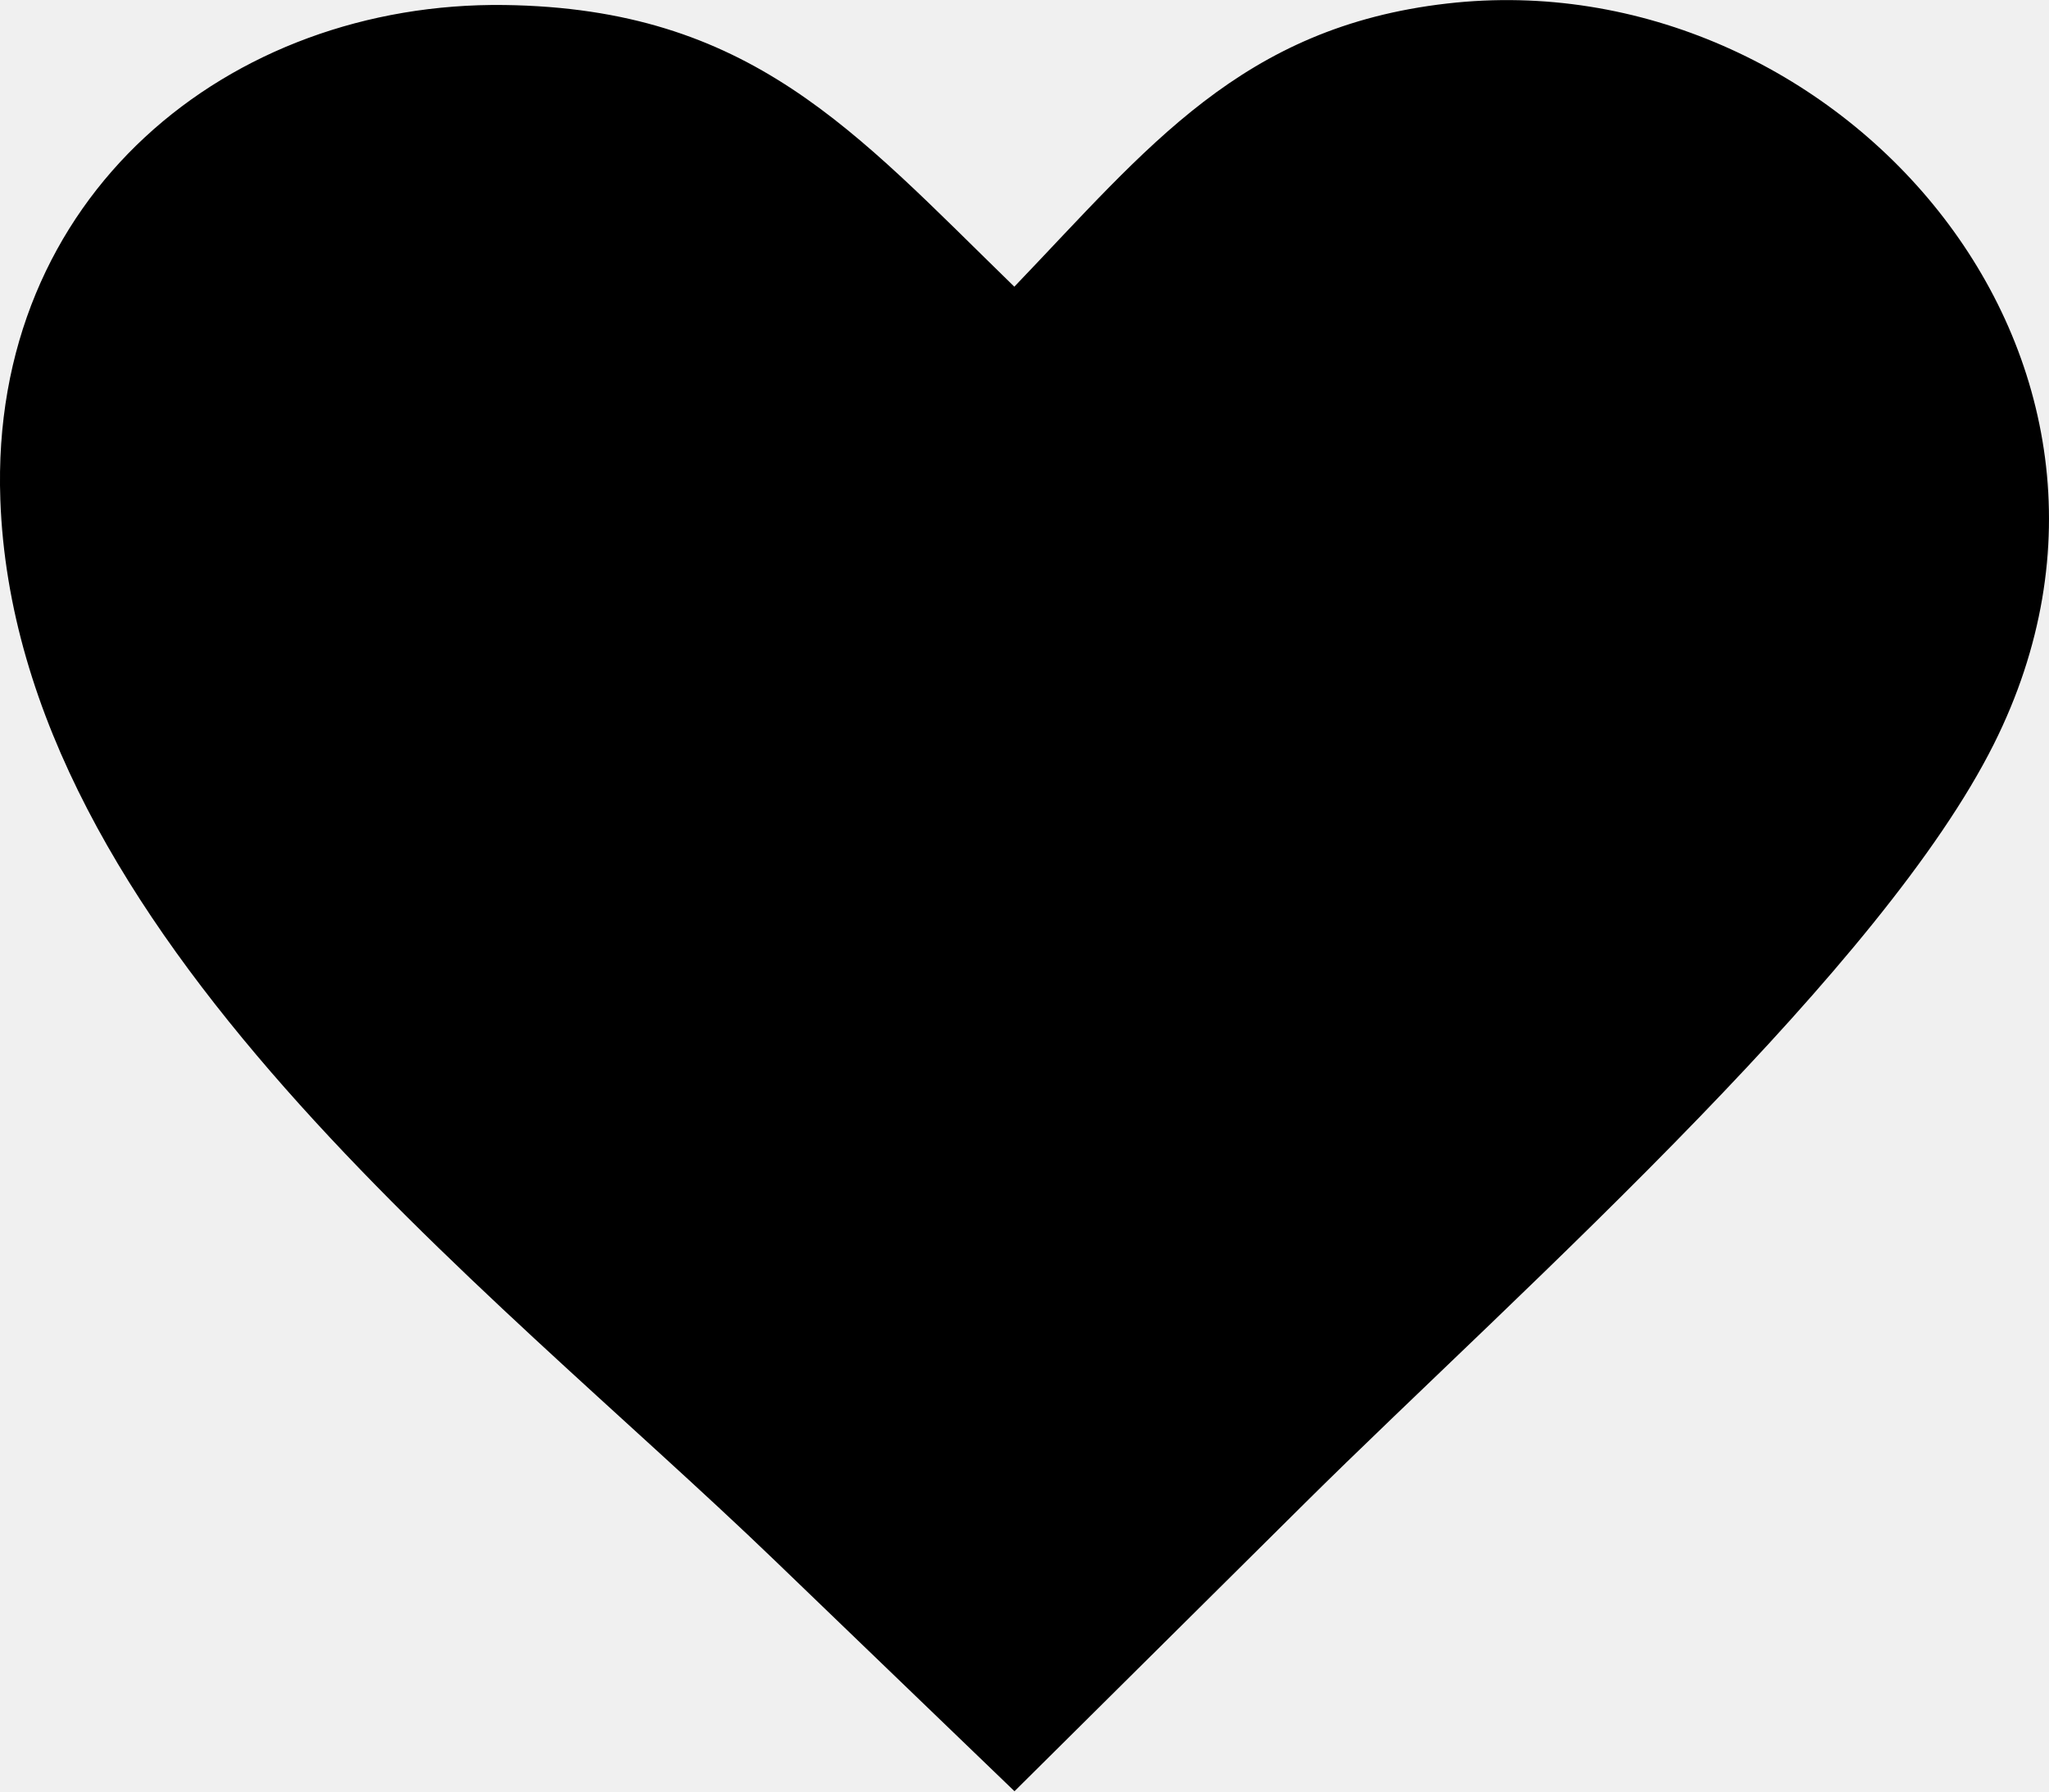
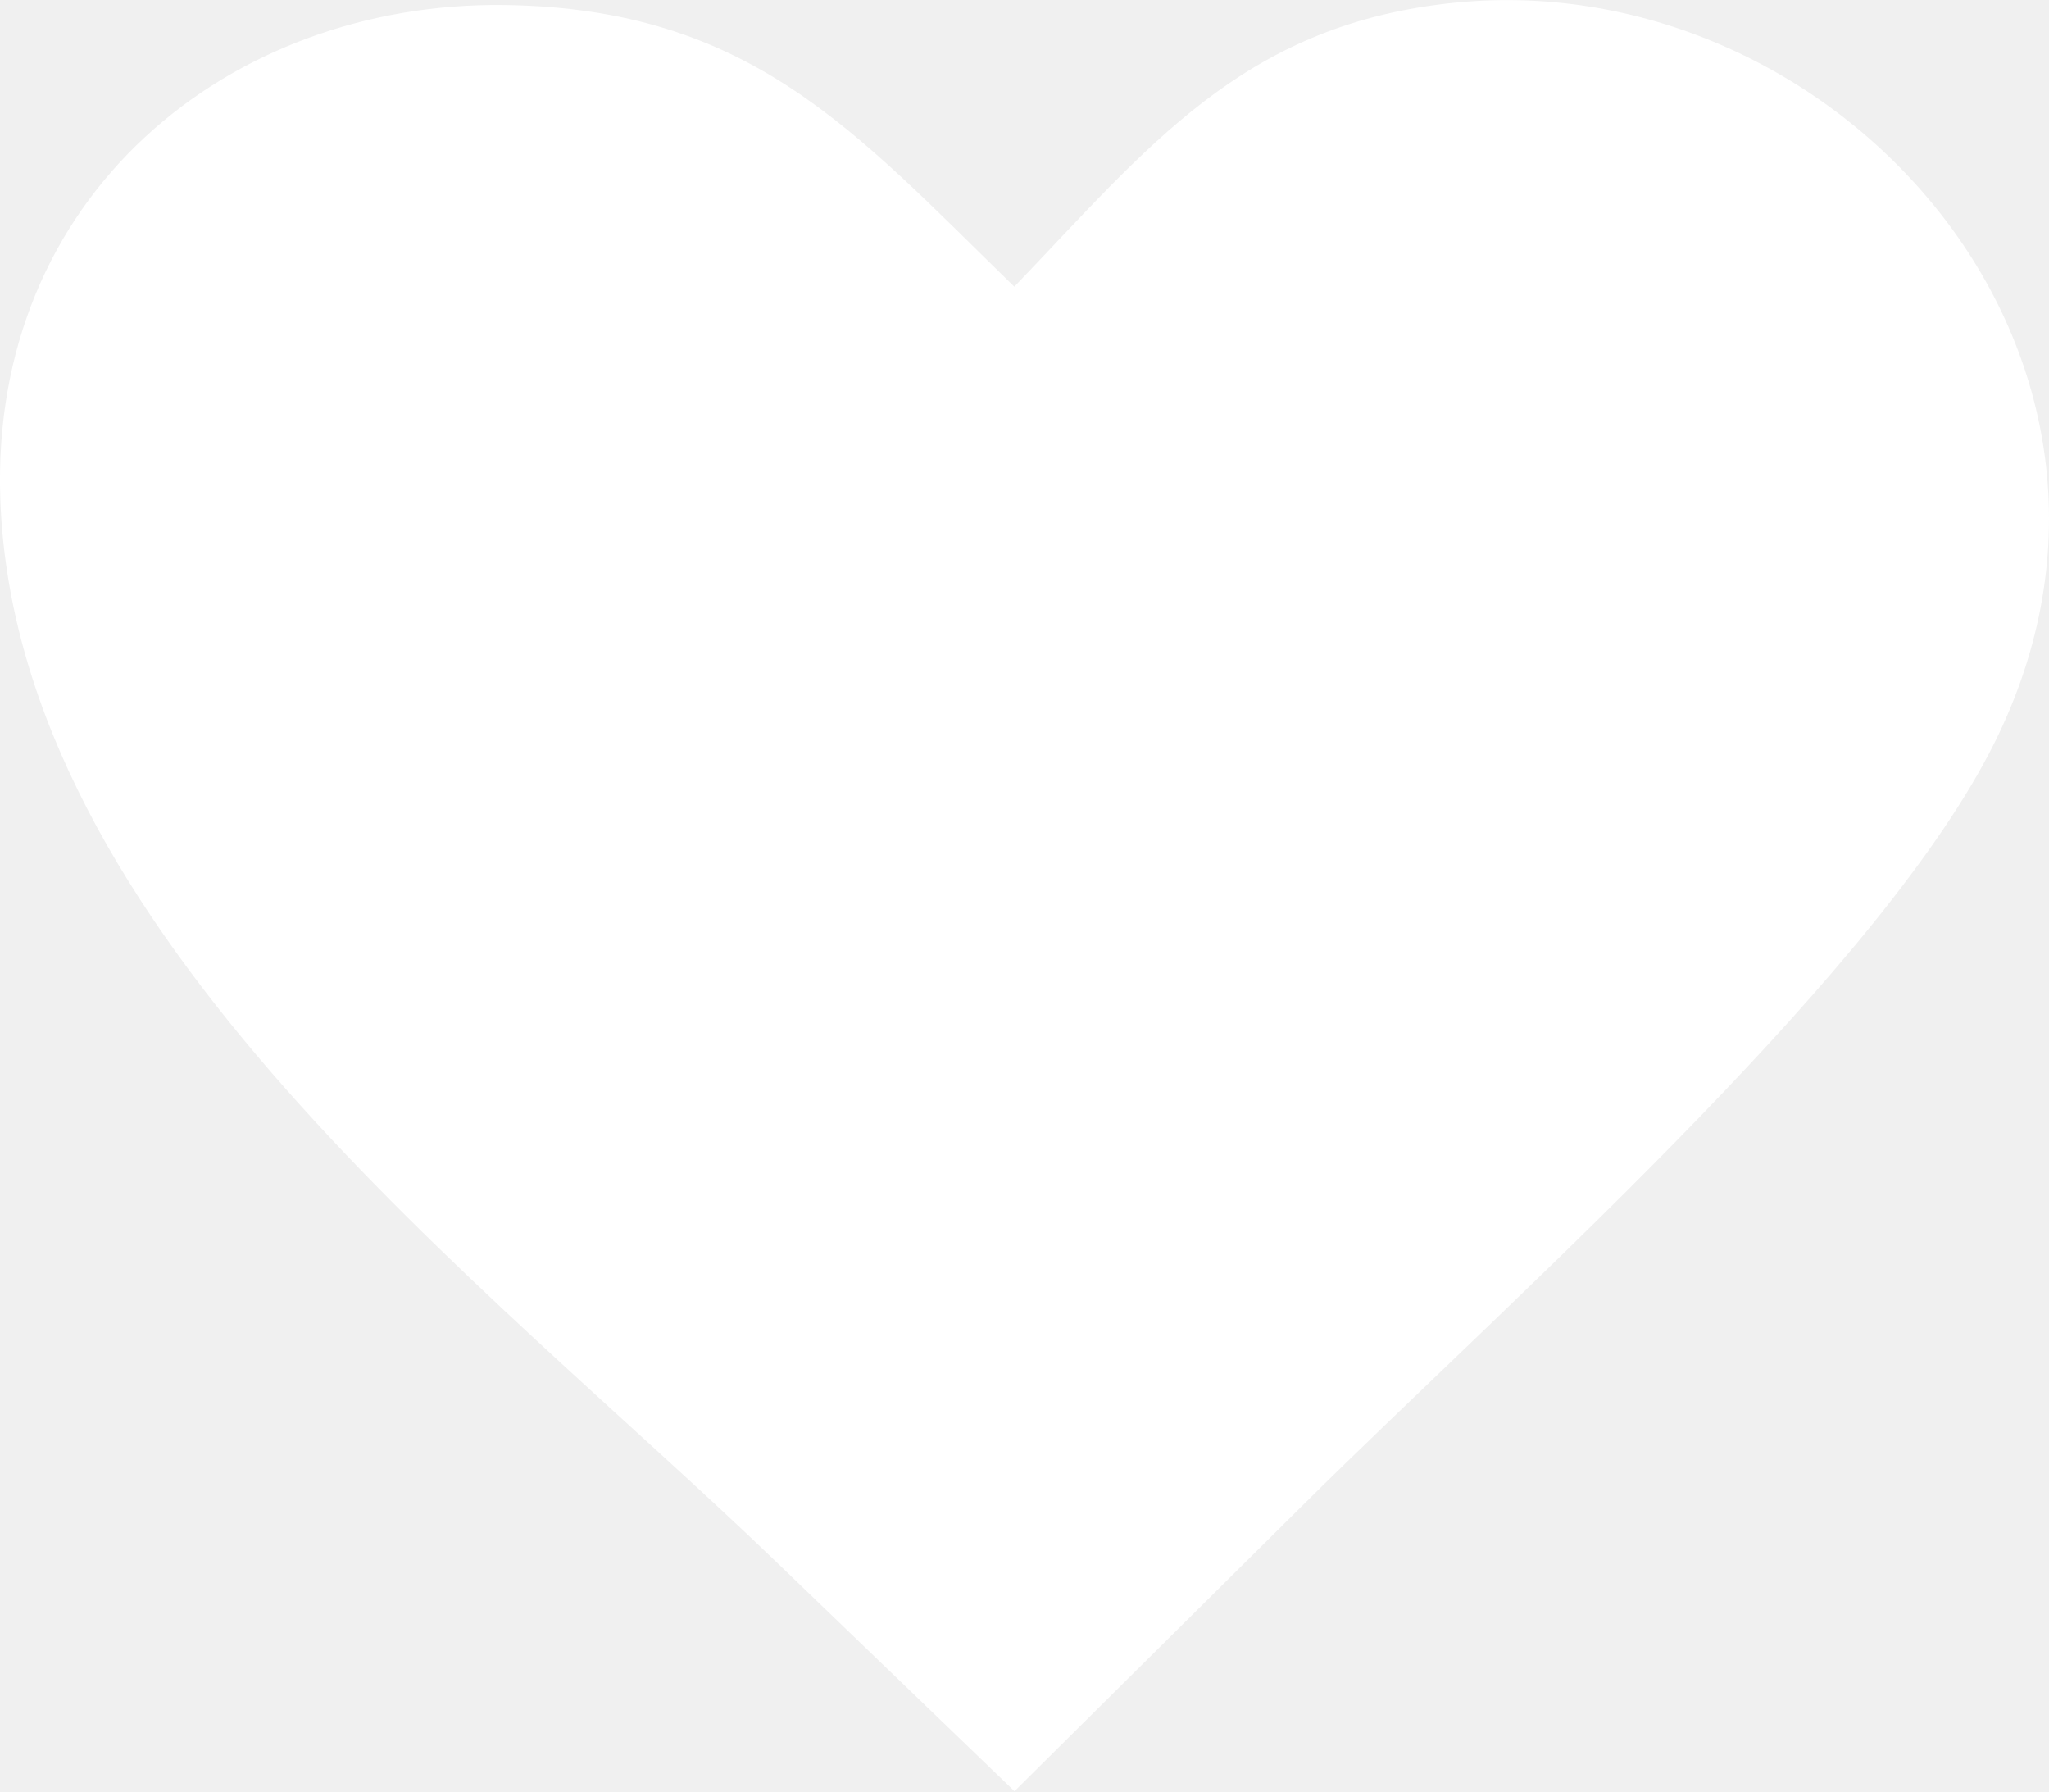
<svg xmlns="http://www.w3.org/2000/svg" version="1.1" id="Layer_1" x="0px" y="0px" viewBox="0 0 122.88 107.41" style="enable-background:new 0 0 122.88 107.41" xml:space="preserve">
  <style type="text/css">.st0{fill-rule:evenodd;clip-rule:evenodd;}</style>
  <g>
-     <path class="st0" d="M60.83,17.19C68.84,8.84,74.45,1.62,86.79,0.21c23.17-2.66,44.48,21.06,32.78,44.41 c-3.33,6.65-10.11,14.56-17.61,22.32c-8.23,8.52-17.34,16.87-23.72,23.2l-17.4,17.26L46.46,93.56C29.16,76.9,0.95,55.93,0.02,29.95 C-0.63,11.75,13.73,0.09,30.25,0.3C45.01,0.5,51.22,7.84,60.83,17.19L60.83,17.19L60.83,17.19z" />
+     <path class="st0" fill="#FFFFFF" d="M60.83,17.19C68.84,8.84,74.45,1.62,86.79,0.21c23.17-2.66,44.48,21.06,32.78,44.41 c-3.33,6.65-10.11,14.56-17.61,22.32c-8.23,8.52-17.34,16.87-23.72,23.2l-17.4,17.26L46.46,93.56C29.16,76.9,0.95,55.93,0.02,29.95 C-0.63,11.75,13.73,0.09,30.25,0.3C45.01,0.5,51.22,7.84,60.83,17.19L60.83,17.19L60.83,17.19z" />
  </g>
</svg>
